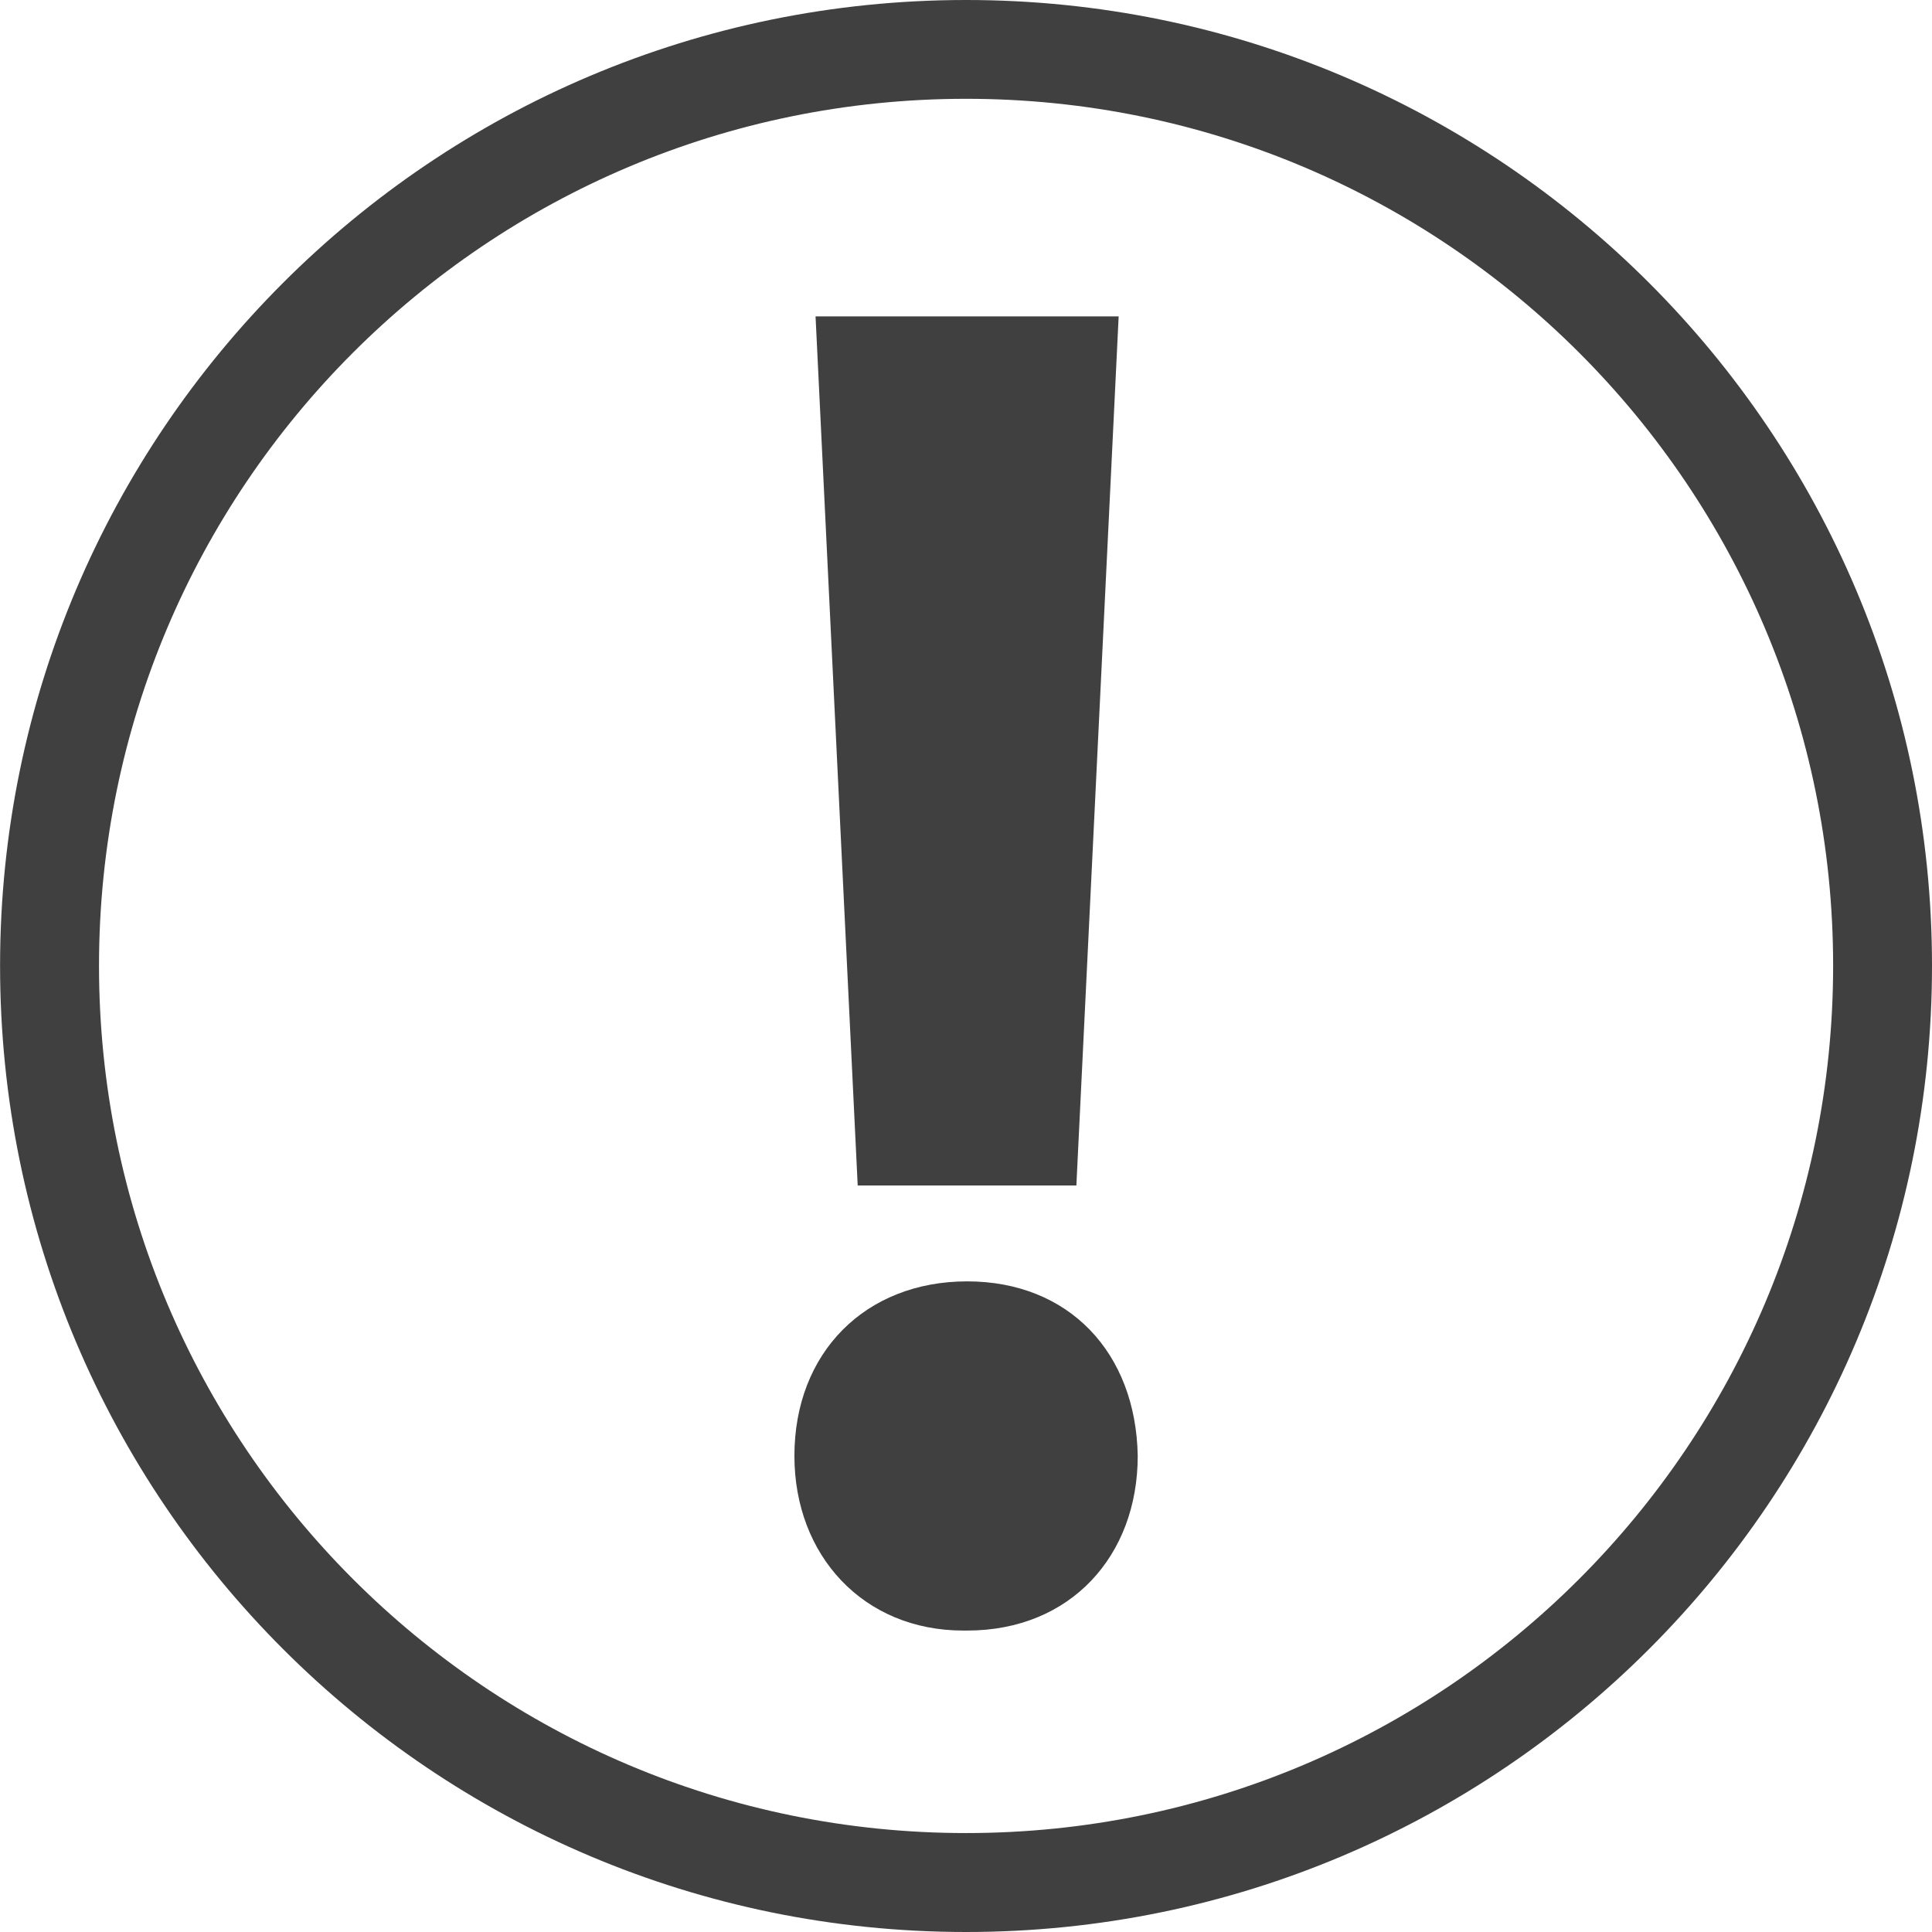
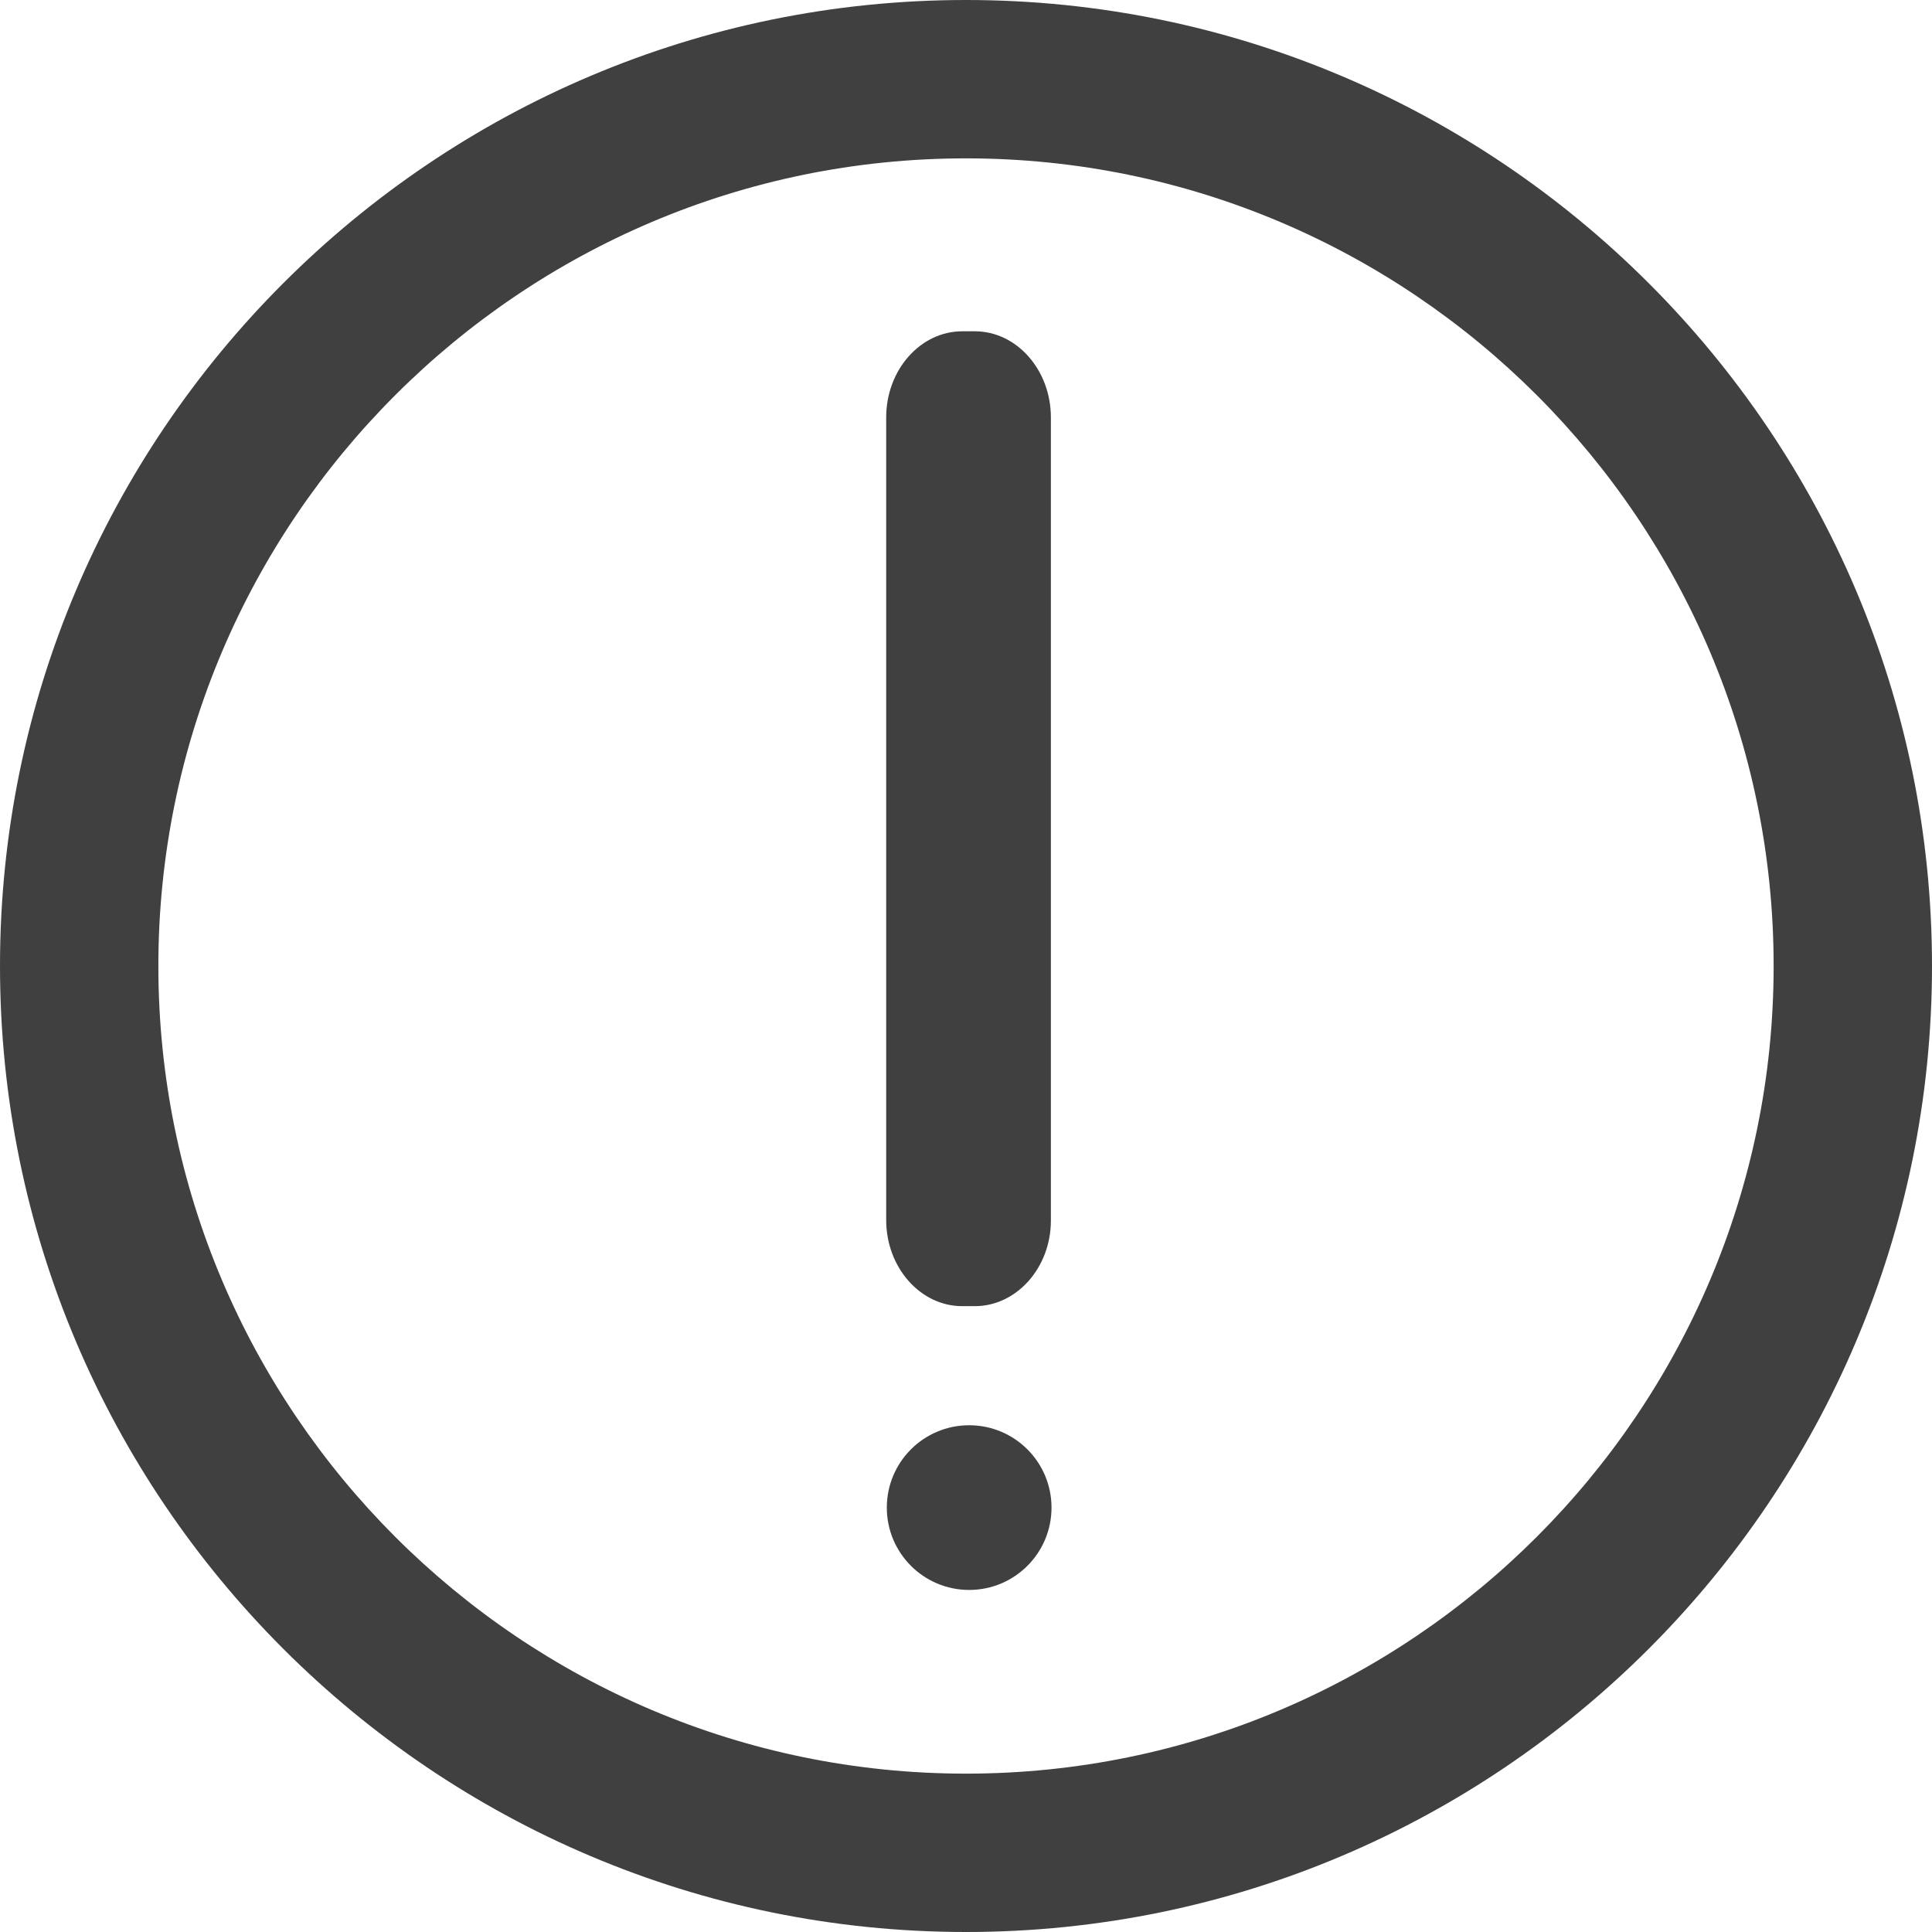
- <svg xmlns="http://www.w3.org/2000/svg" version="1.1" x="0px" y="0px" viewBox="0 0 27.963 27.963" style="enable-background:new 0 0 27.963 27.963;" xml:space="preserve">
-   <g>
-     <g>
-       <path fill="#404040" d="M13.983,0C6.261,0,0.001,6.259,0.001,13.979c0,7.724,6.26,13.984,13.982,13.984s13.98-6.261,13.98-13.984    C27.963,6.259,21.705,0,13.983,0z M13.983,26.531c-6.933,0-12.55-5.62-12.55-12.553c0-6.93,5.617-12.548,12.55-12.548    c6.931,0,12.549,5.618,12.549,12.548C26.531,20.911,20.913,26.531,13.983,26.531z" />
-       <polygon fill="#404040" points="15.579,17.158 16.191,4.579 11.804,4.579 12.414,17.158 " />
-       <path fill="#404040" d="M13.998,18.546c-1.471,0-2.5,1.029-2.5,2.526c0,1.443,0.999,2.528,2.444,2.528h0.056c1.499,0,2.469-1.085,2.469-2.528    C16.441,19.575,15.468,18.546,13.998,18.546z" />
-     </g>
+ <svg xmlns="http://www.w3.org/2000/svg" version="1.1" x="0px" y="0px" viewBox="0 0 305 305" style="enable-background:new 0 0 305 305;" xml:space="preserve">
+   <style type="text/css">
+ 	.st0{fill:#404040;}
+ </style>
+   <g id="Слой_1">
+     <path class="st0" d="M152.5,0C68.4,0,0,68.4,0,152.5S68.4,305,152.5,305S305,236.6,305,152.5S236.6,0,152.5,0z M152.5,280   C82.2,280,25,222.8,25,152.5S82.2,25,152.5,25S280,82.2,280,152.5S222.8,280,152.5,280z" />
+     <circle class="st0" cx="153" cy="238" r="13" />
+     <path class="st0" d="M153.9,206.2h-2c-6.6,0-12-6.1-12-13.6V65.9c0-7.5,5.4-13.6,12-13.6h2c6.6,0,12,6.1,12,13.6v126.8   C165.9,200.1,160.5,206.2,153.9,206.2z" />
  </g>
+   <g id="Слой_2">
+ </g>
</svg>
